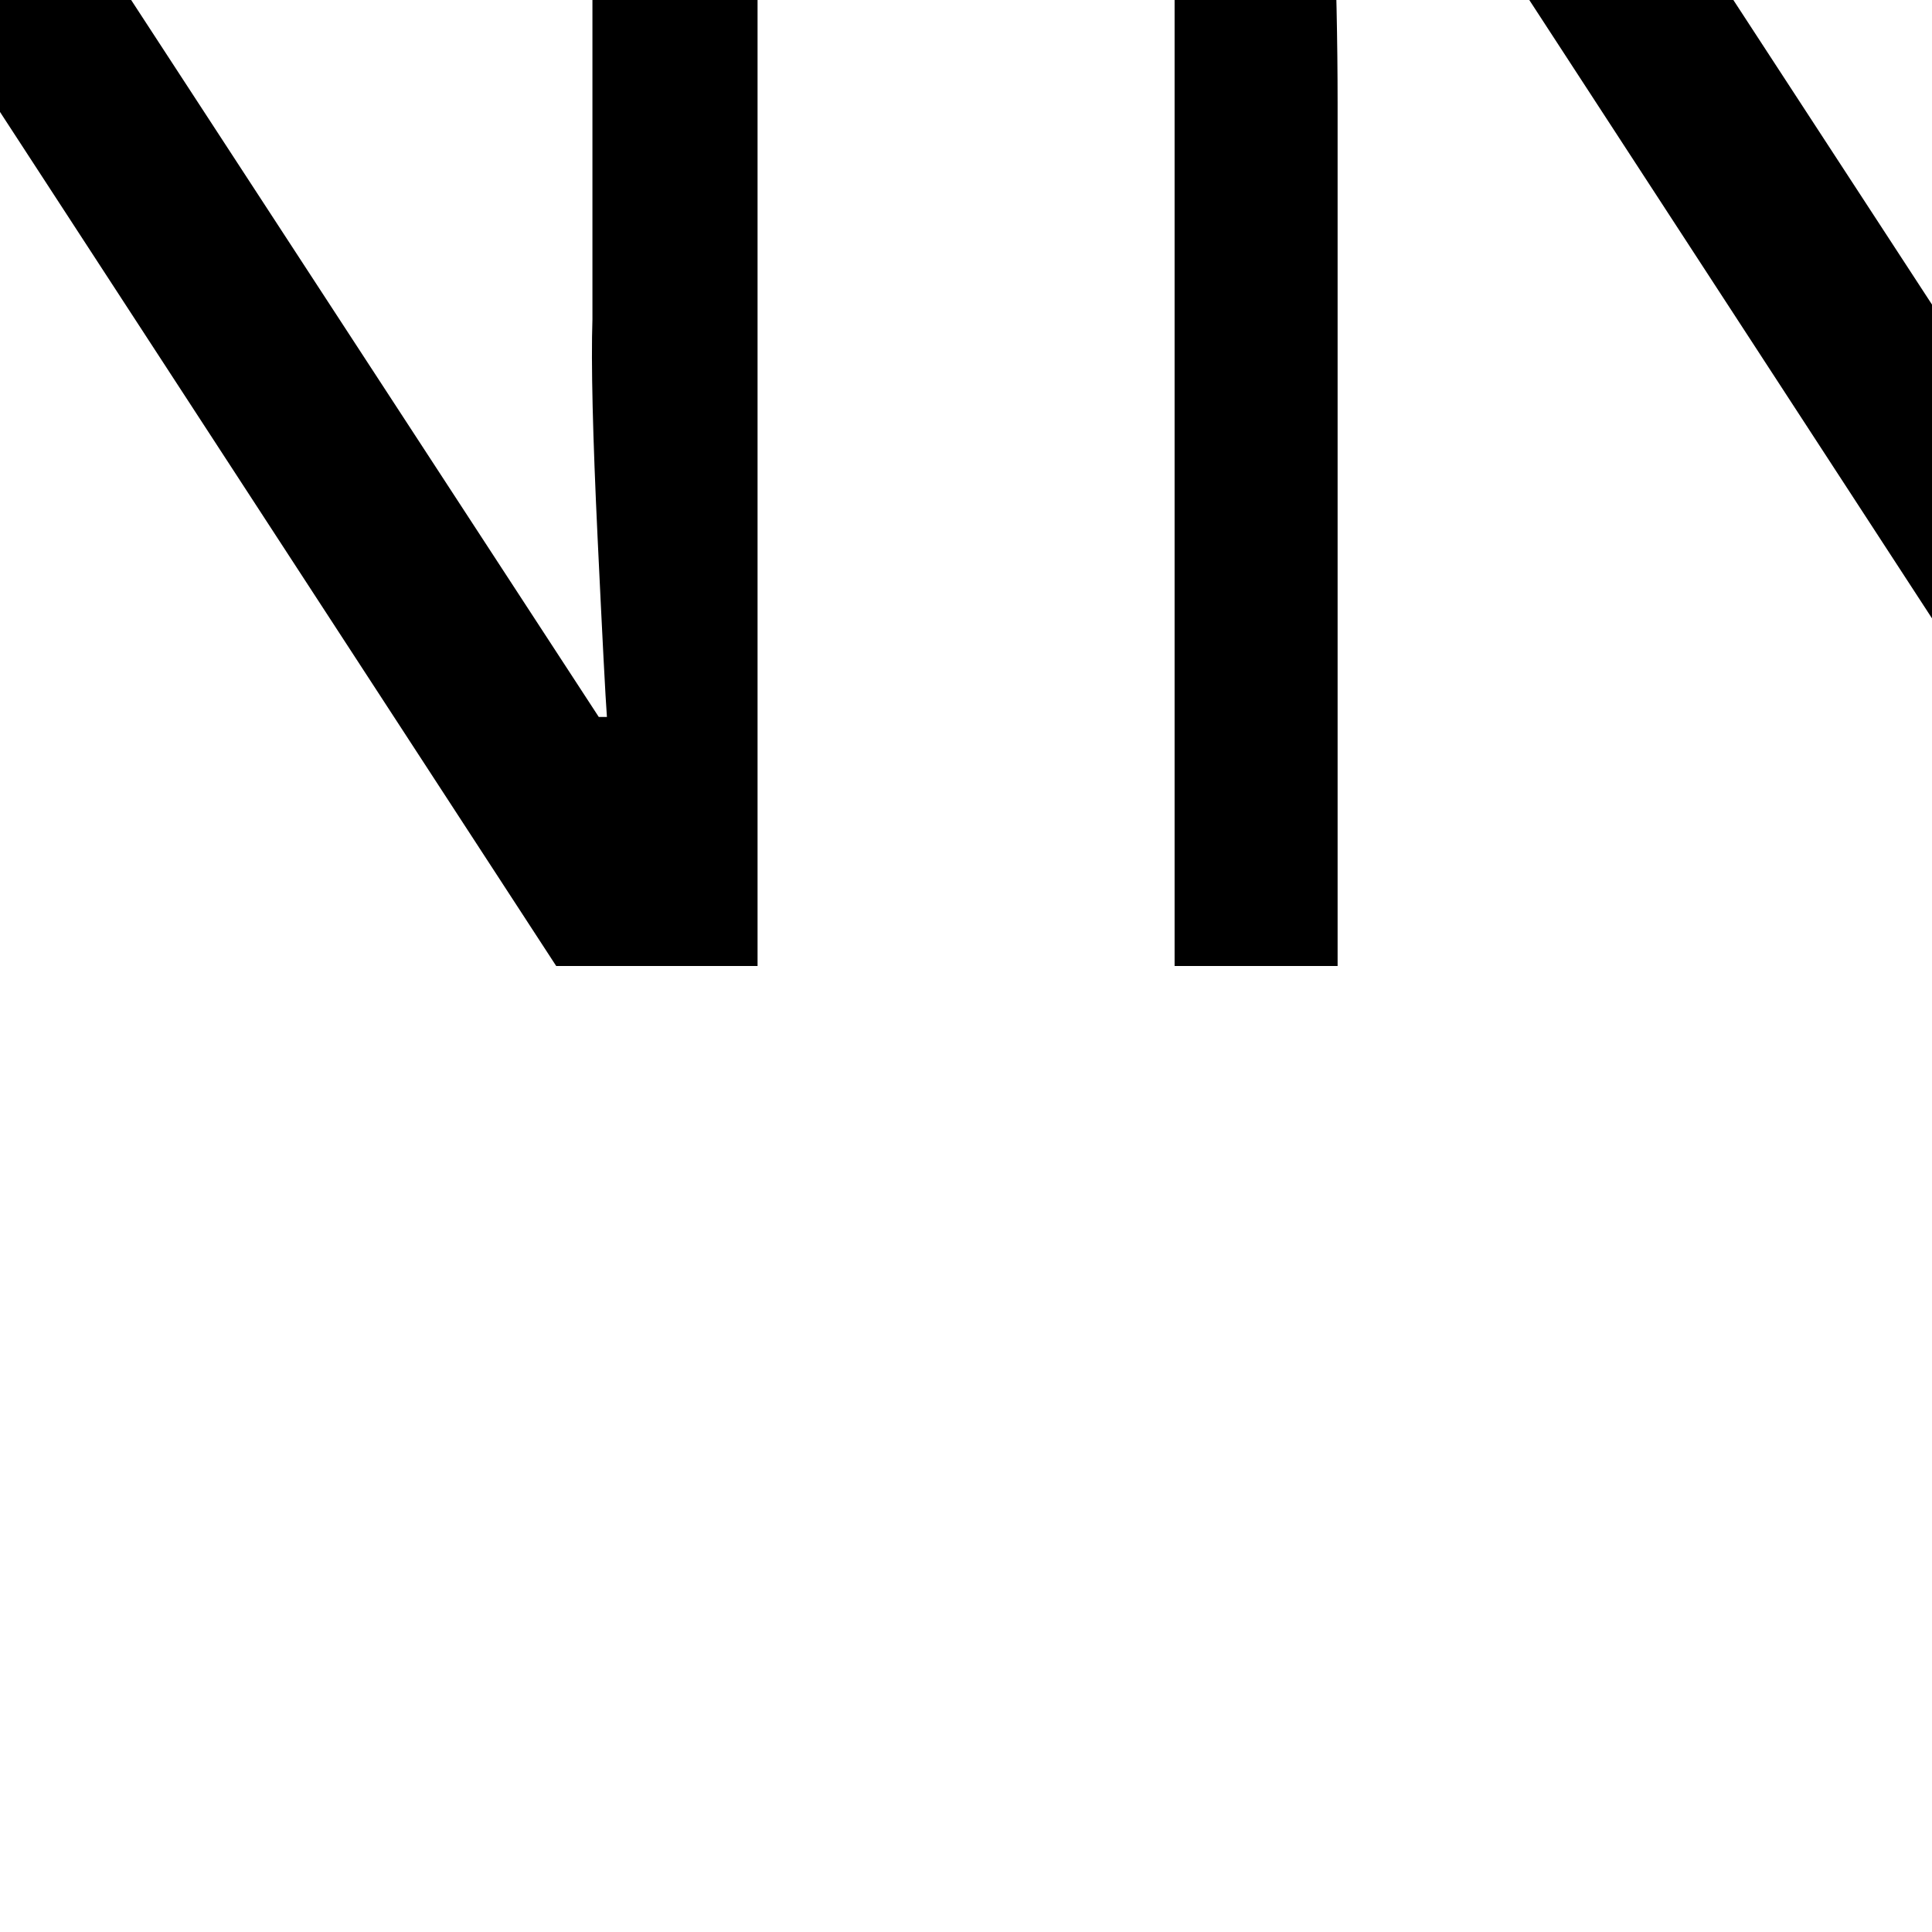
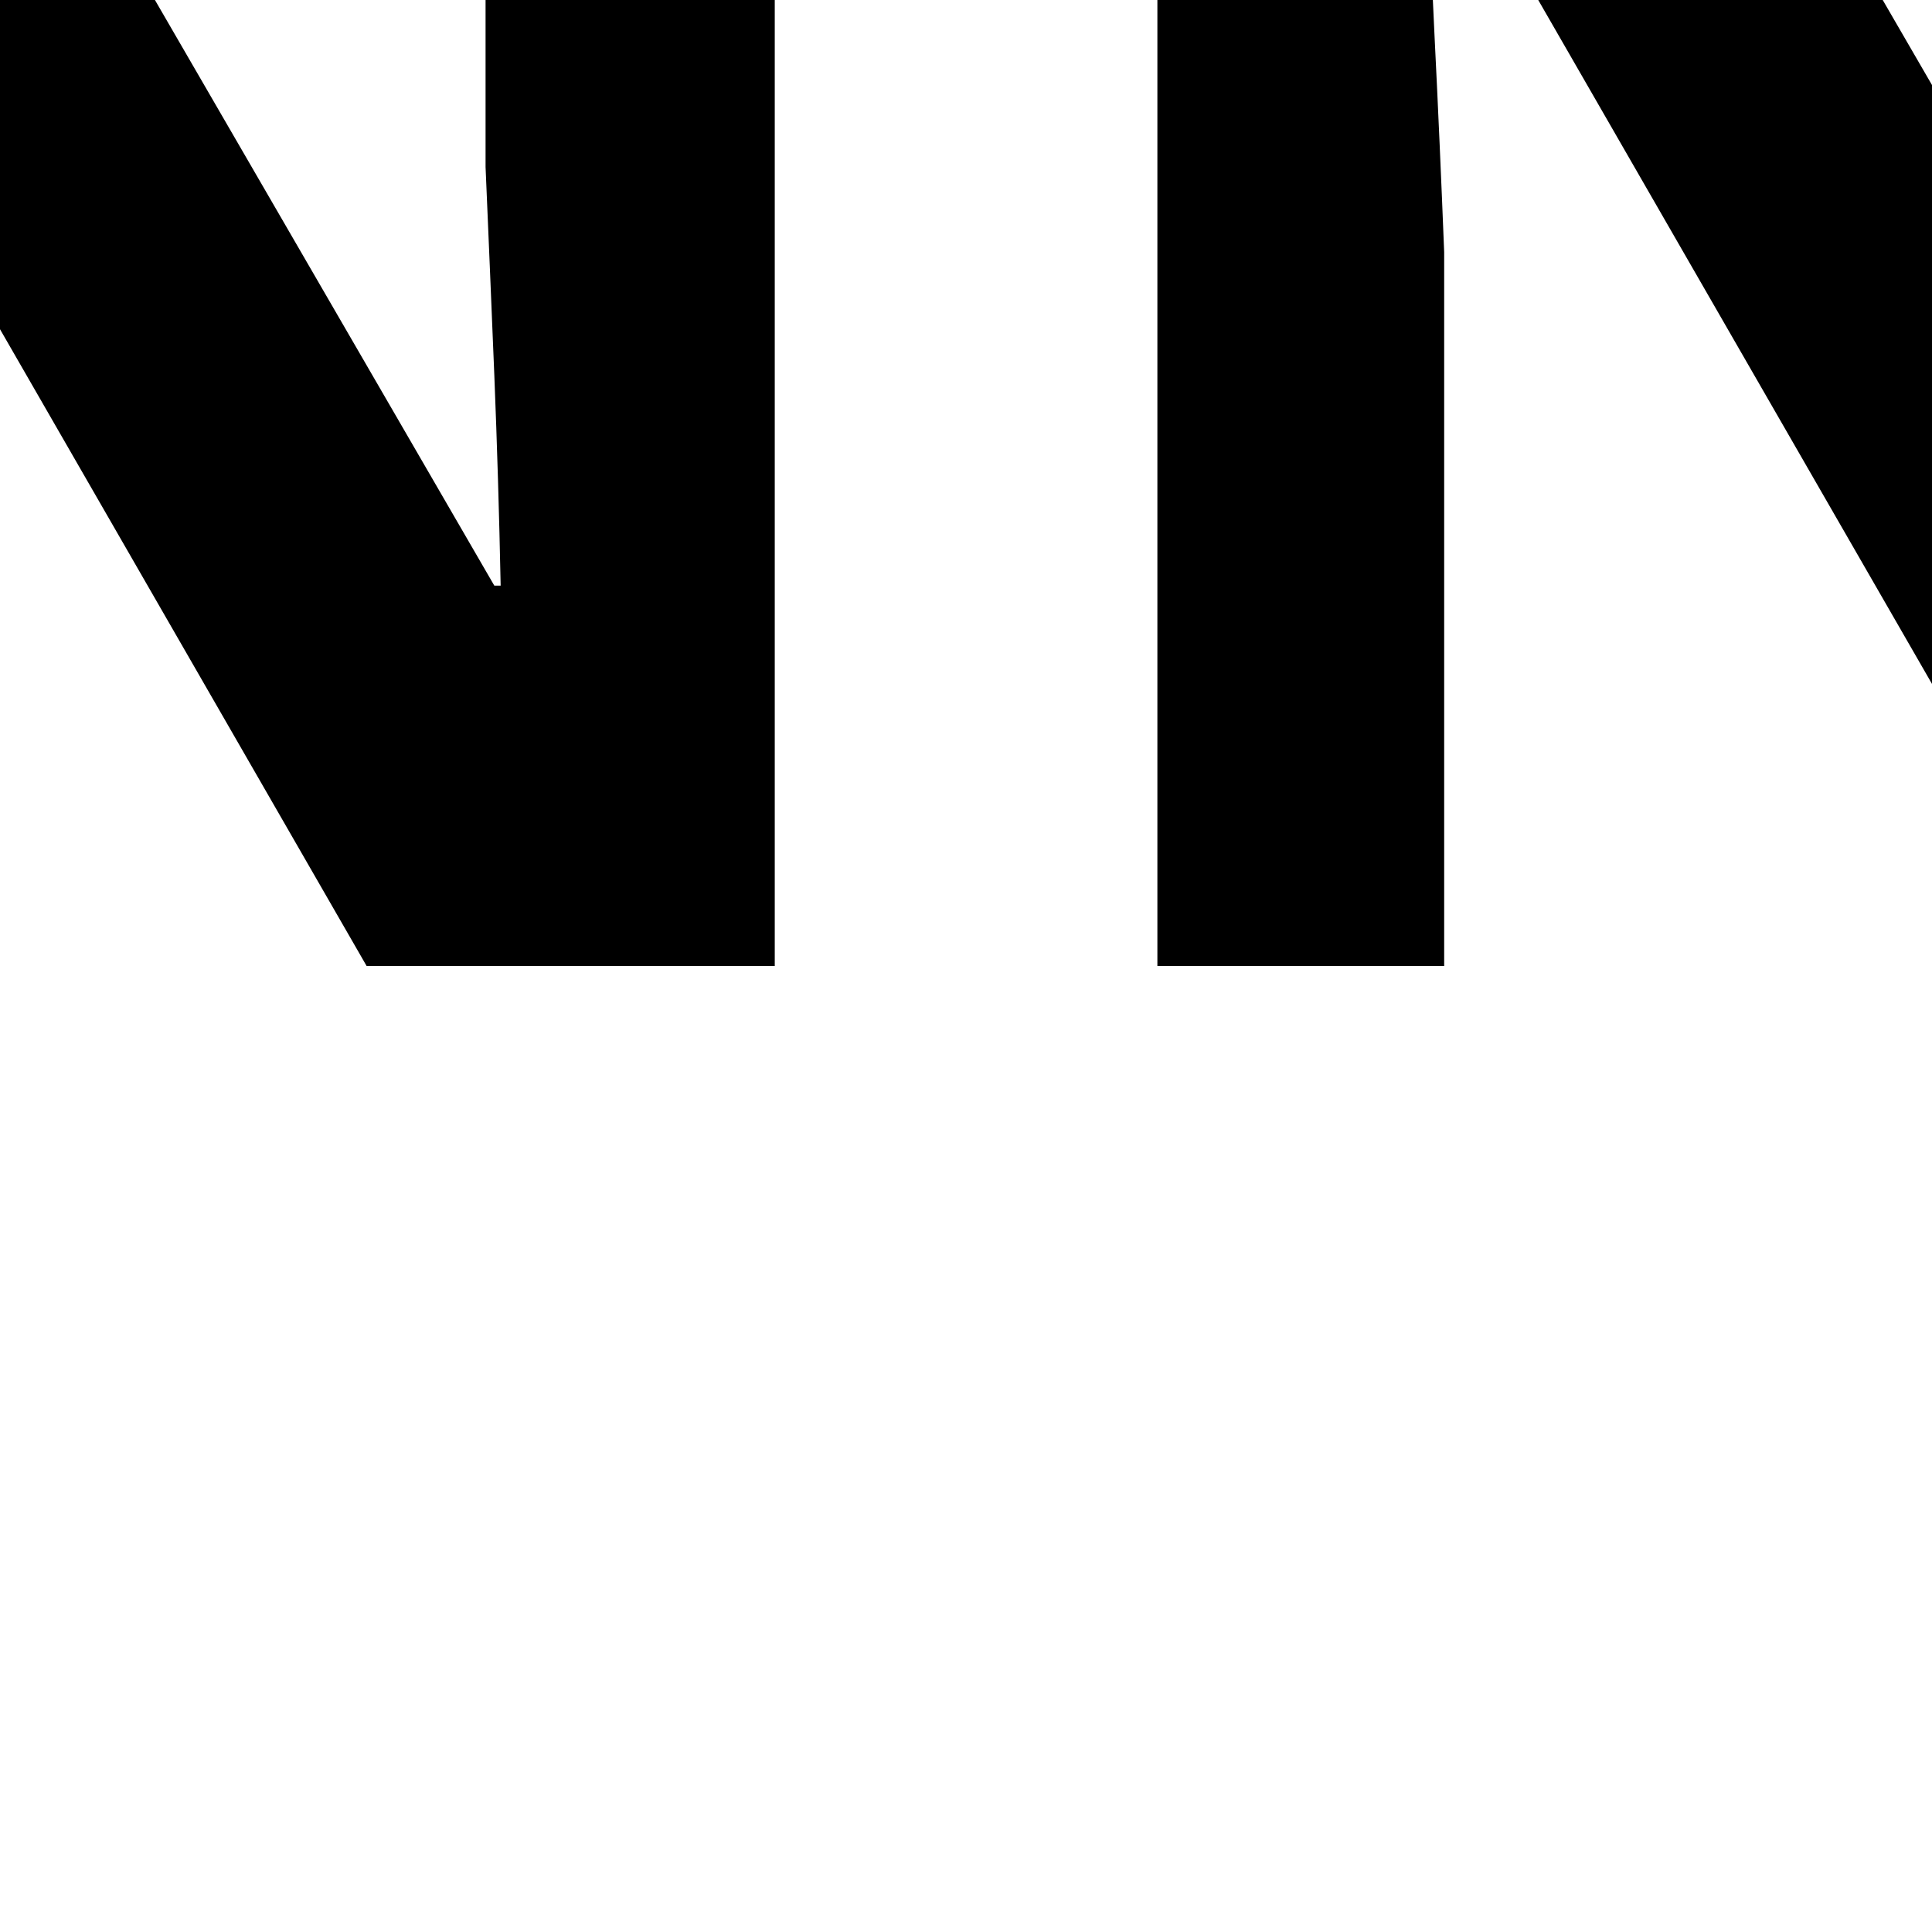
<svg xmlns="http://www.w3.org/2000/svg" width="100" height="100" viewBox="0 0 100 100">
-   <text x="50%" y="50%" alignment-baseline="middle" text-anchor="middle" font-family="open sans" font-size="110" fill="black">NN</text>
+   <text x="50%" y="50%" alignment-baseline="middle" text-anchor="middle" font-family="Open sans-serif" font-size="110" font-weight="bold" fill="black">NN</text>
</svg>
